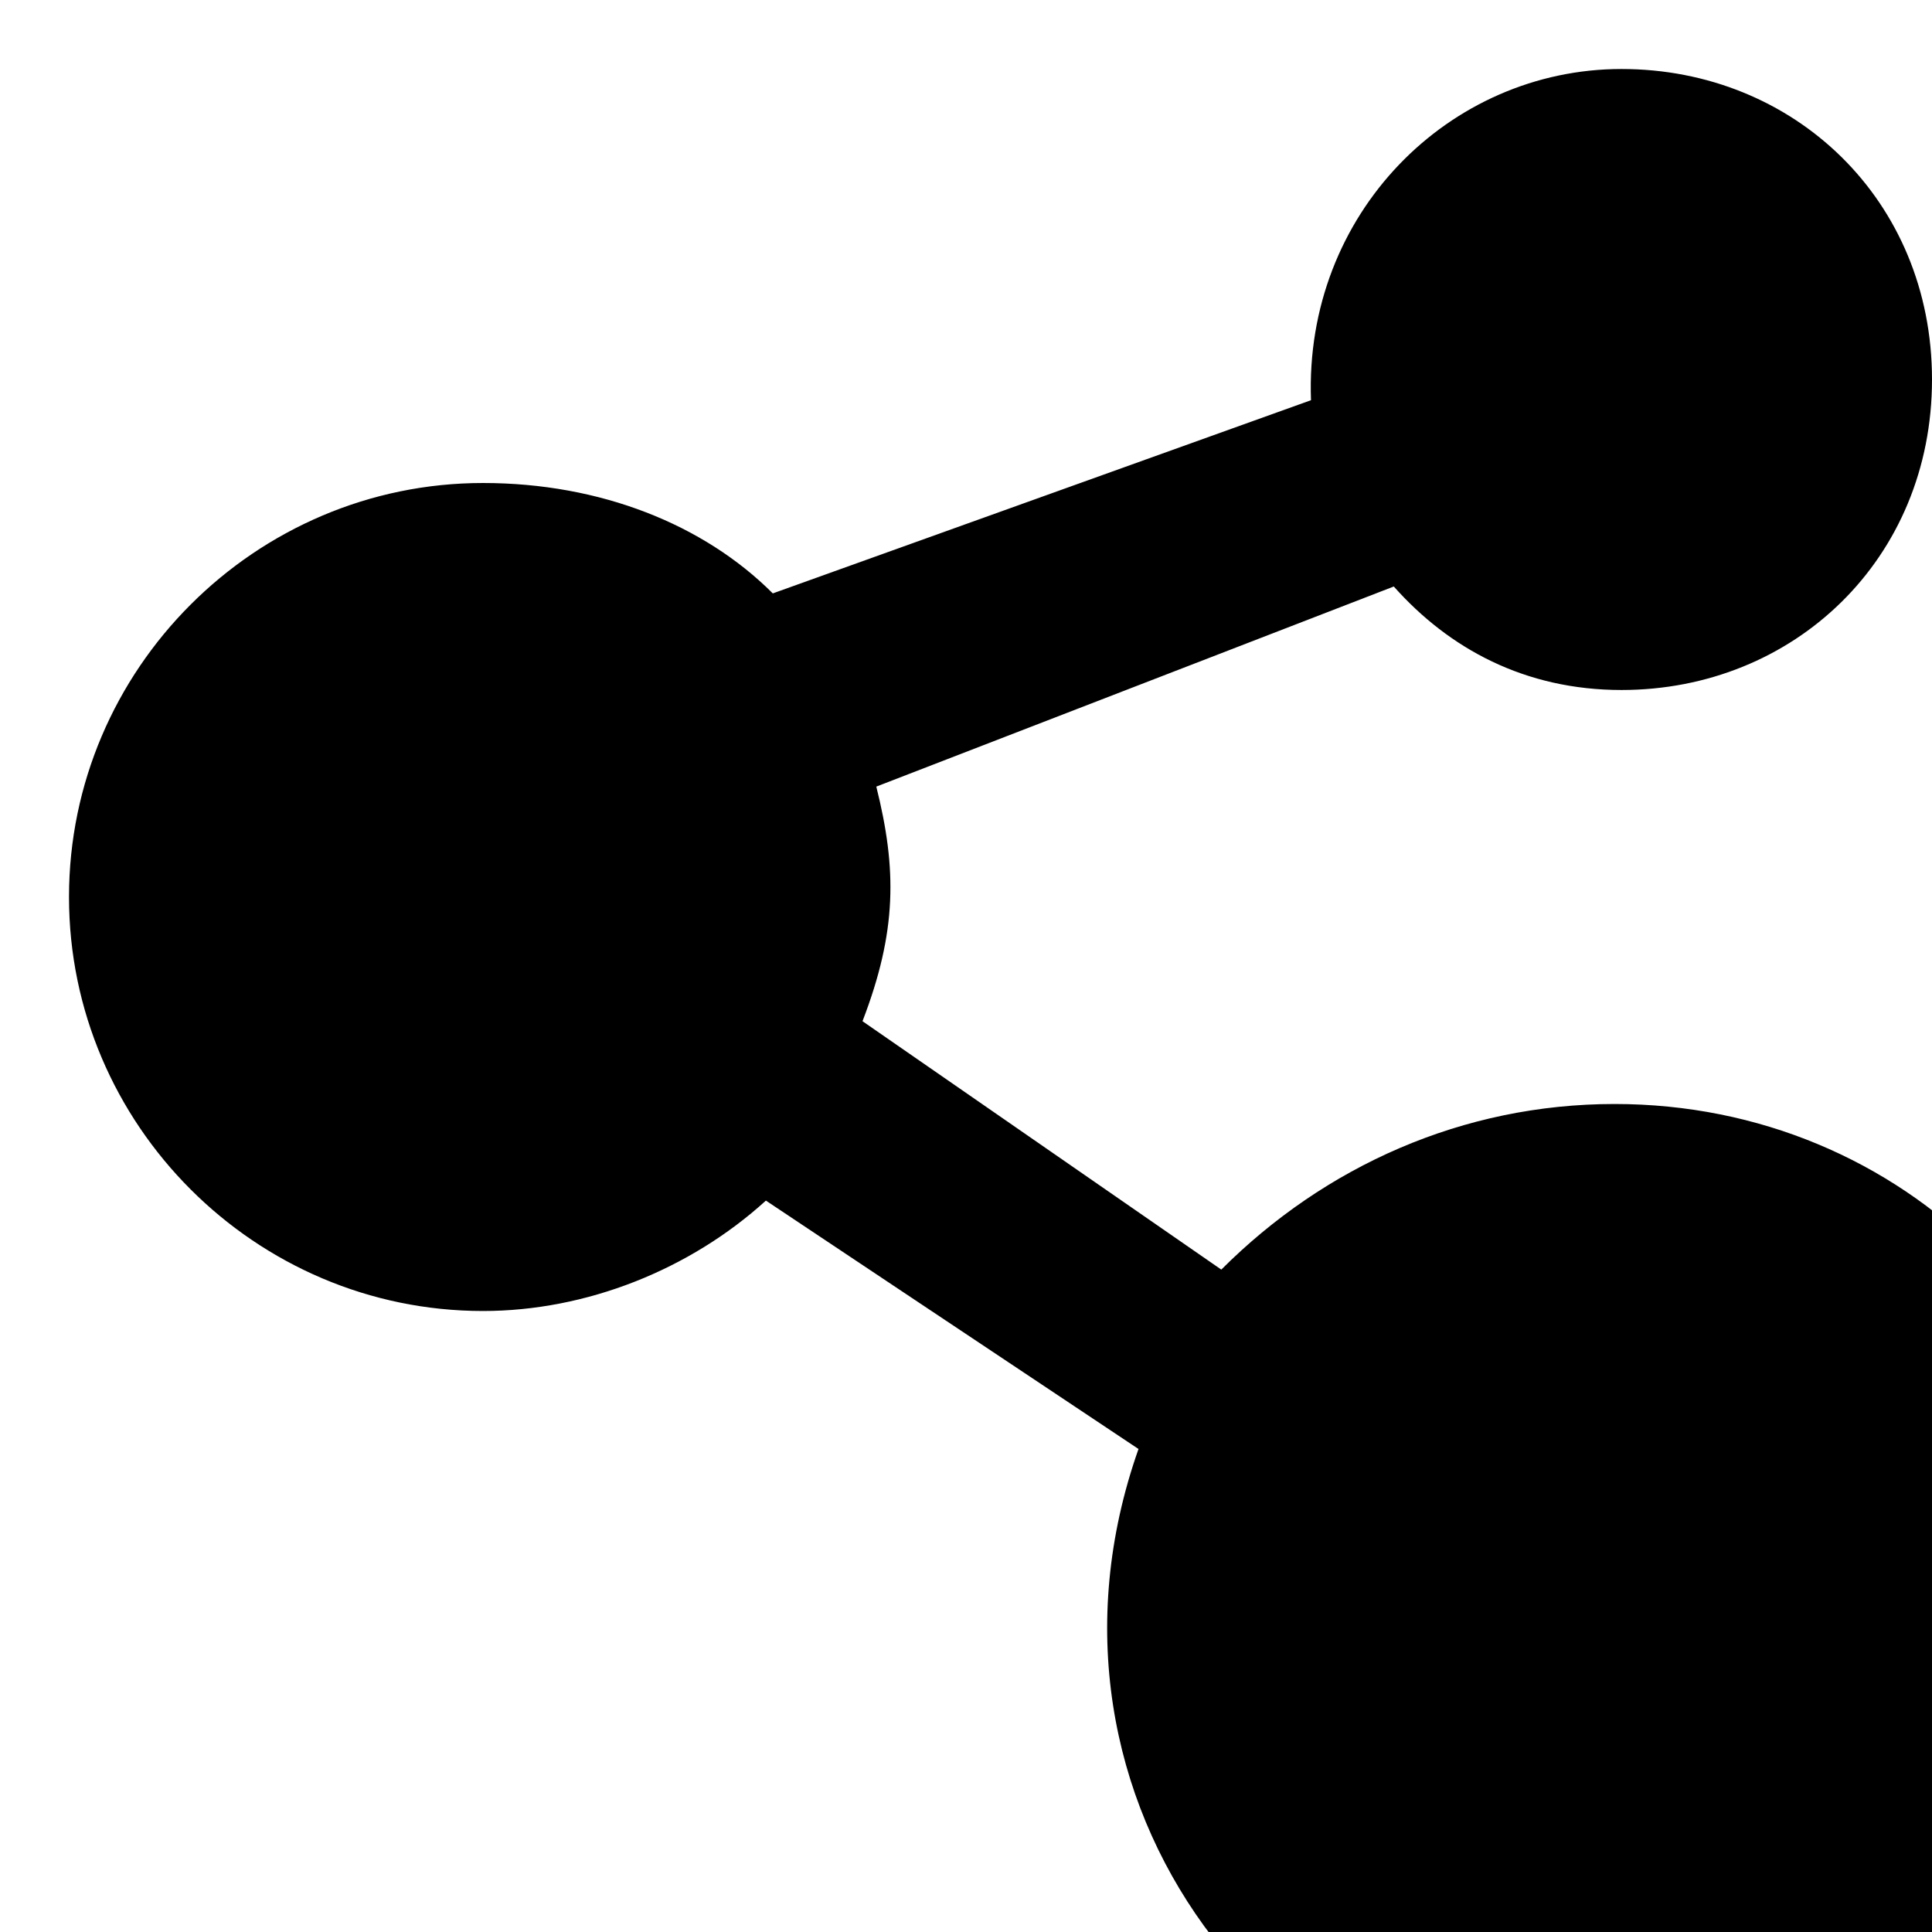
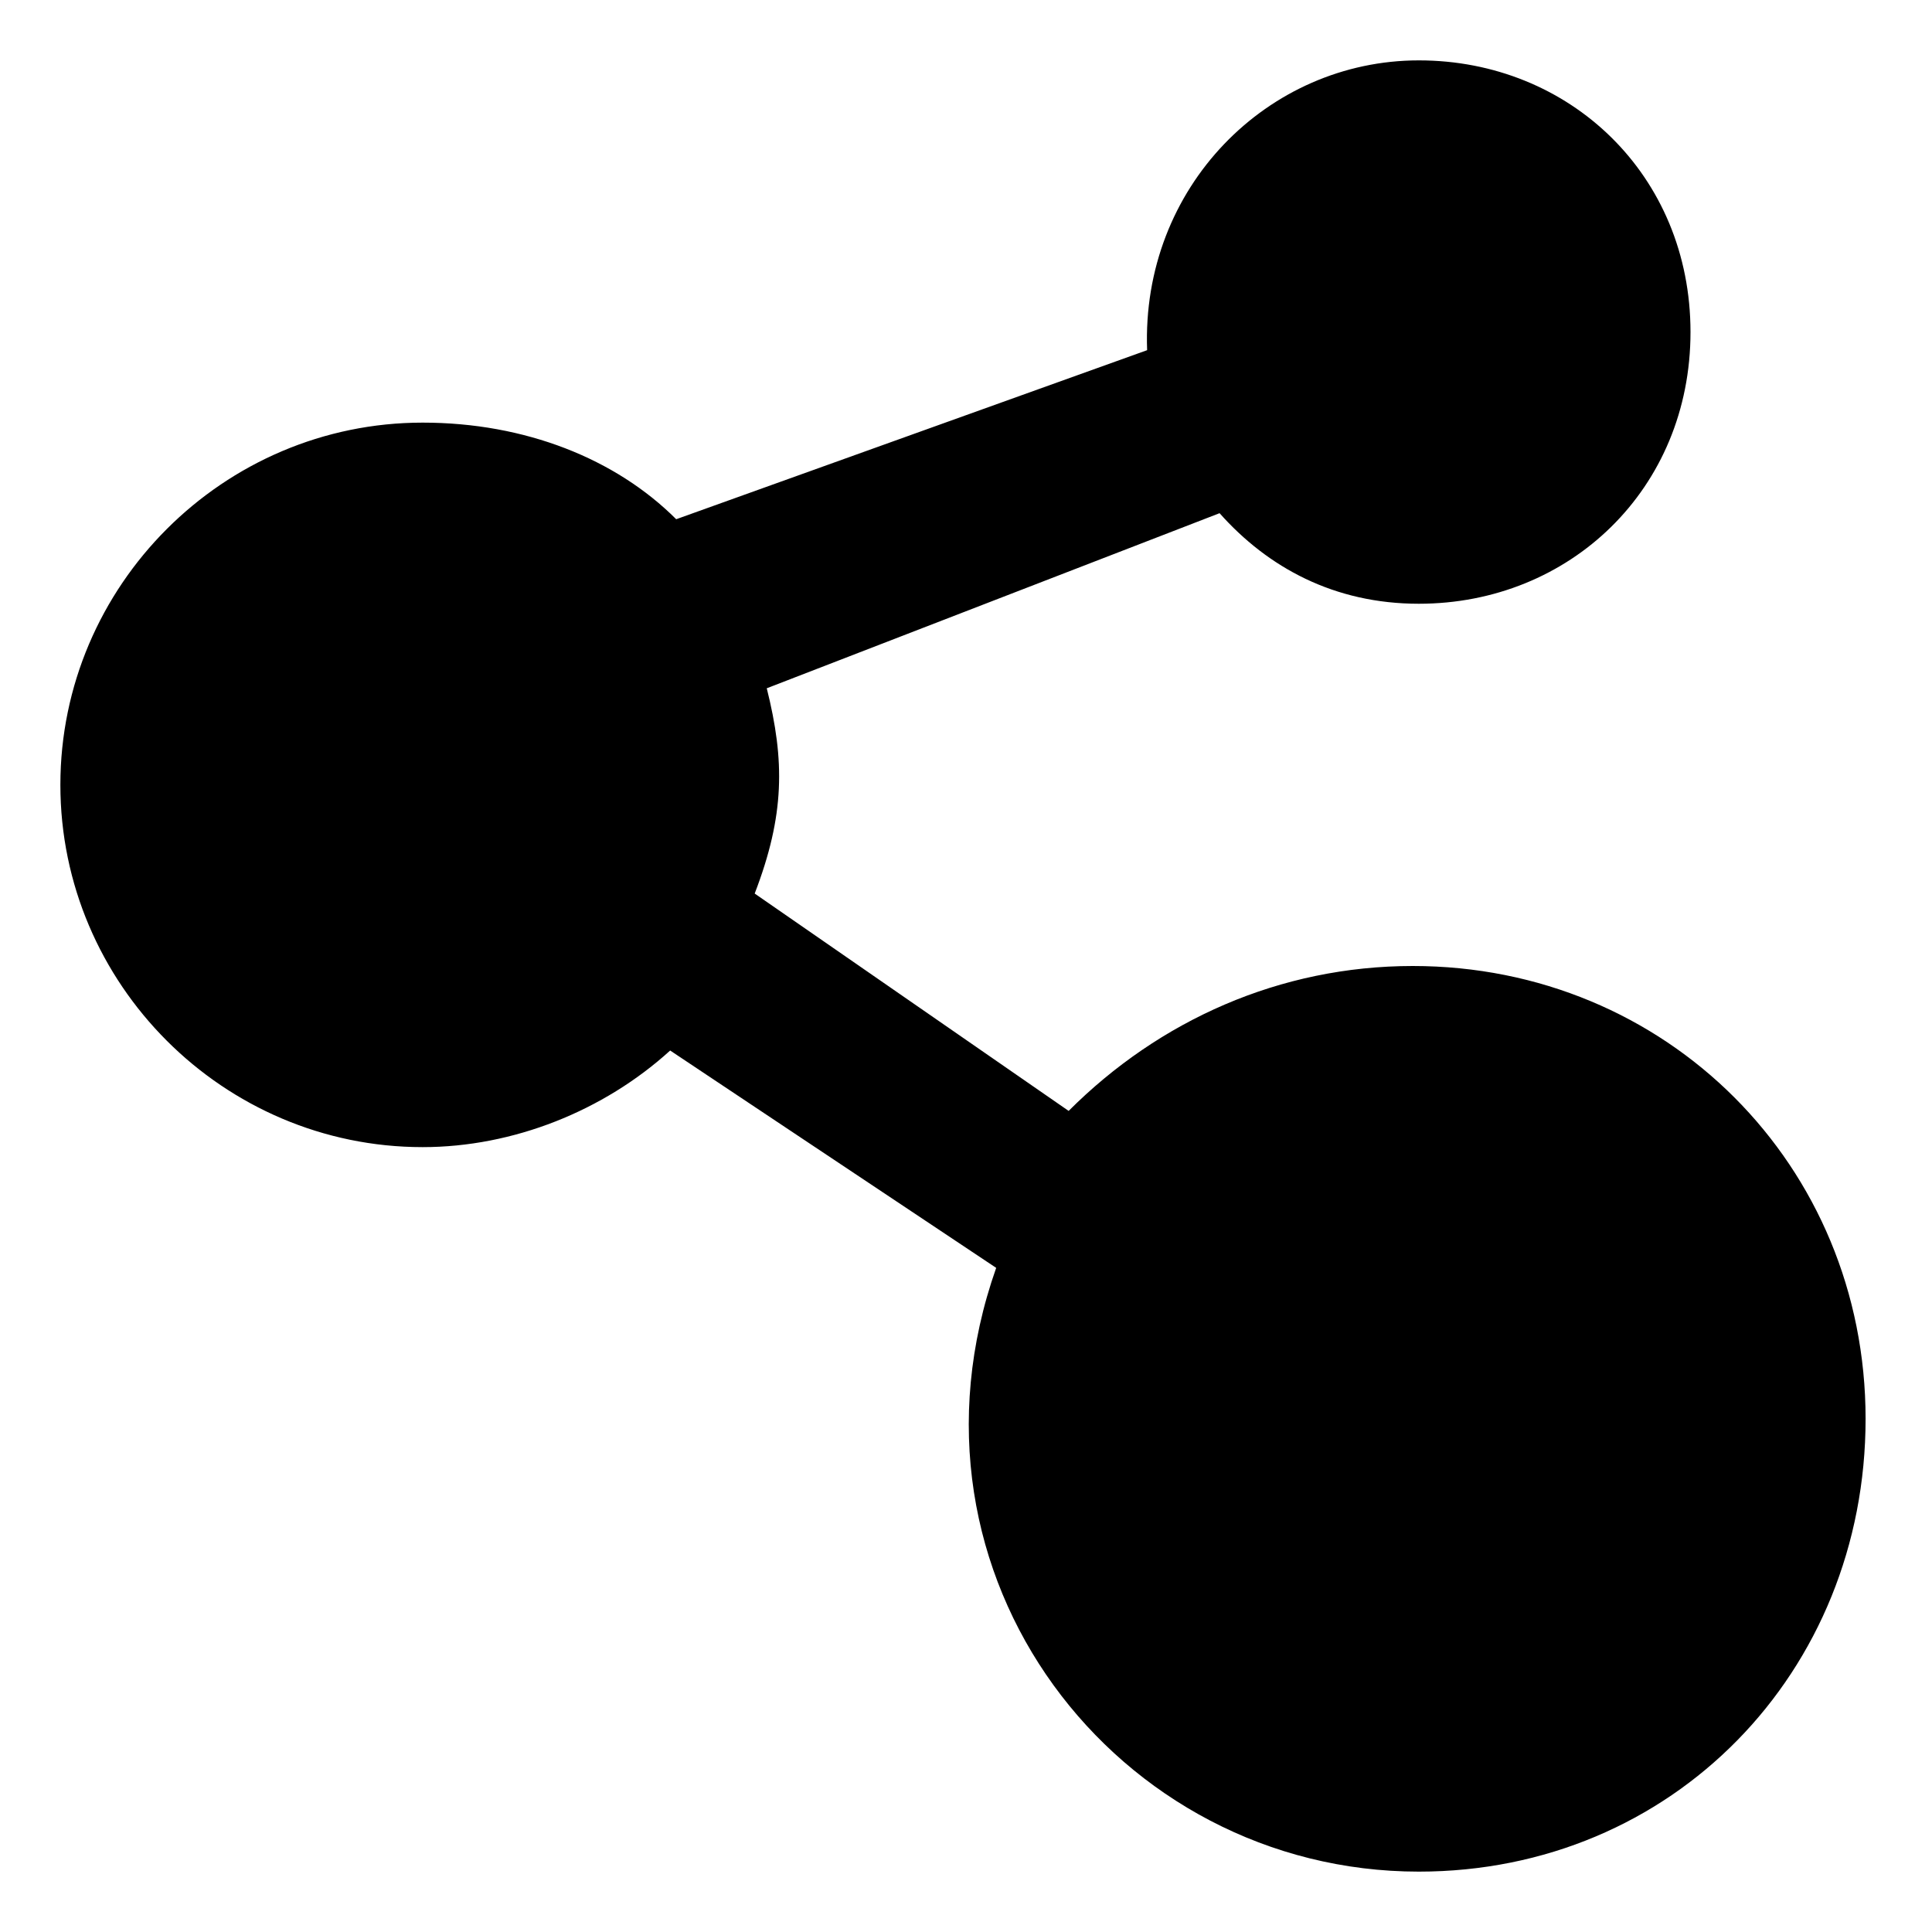
- <svg xmlns="http://www.w3.org/2000/svg" version="1.1" id="share" x="0px" y="0px" viewBox="0 0 28 28" style="enable-background:new 0 0 28 28;" xml:space="preserve">
+ <svg xmlns="http://www.w3.org/2000/svg" version="1.1" id="share" x="0px" y="0px" viewBox="0 0 32 32" style="enable-background:new 0 0 32 32;" xml:space="preserve">
  <path d="M7,7c1.7,0,3.2,0.6,4.2,1.6L19,5.8C18.9,3.1,21,1,23.5,1S28,2.9,28,5.5S26,10,23.5,10c-1.4,0-2.5-0.6-3.3-1.5l-7.5,2.9  c0.3,1.2,0.3,2.1-0.2,3.4l5.2,3.6c1.5-1.5,3.5-2.4,5.7-2.4c4.2,0,7.5,3.3,7.5,7.5S27.7,31,23.5,31c-5,0-8.8-4.9-7-10l-5.4-3.6  C10,18.4,8.5,19,7,19c-3.3,0-6-2.7-6-6S3.7,7,7,7z" />
</svg>
